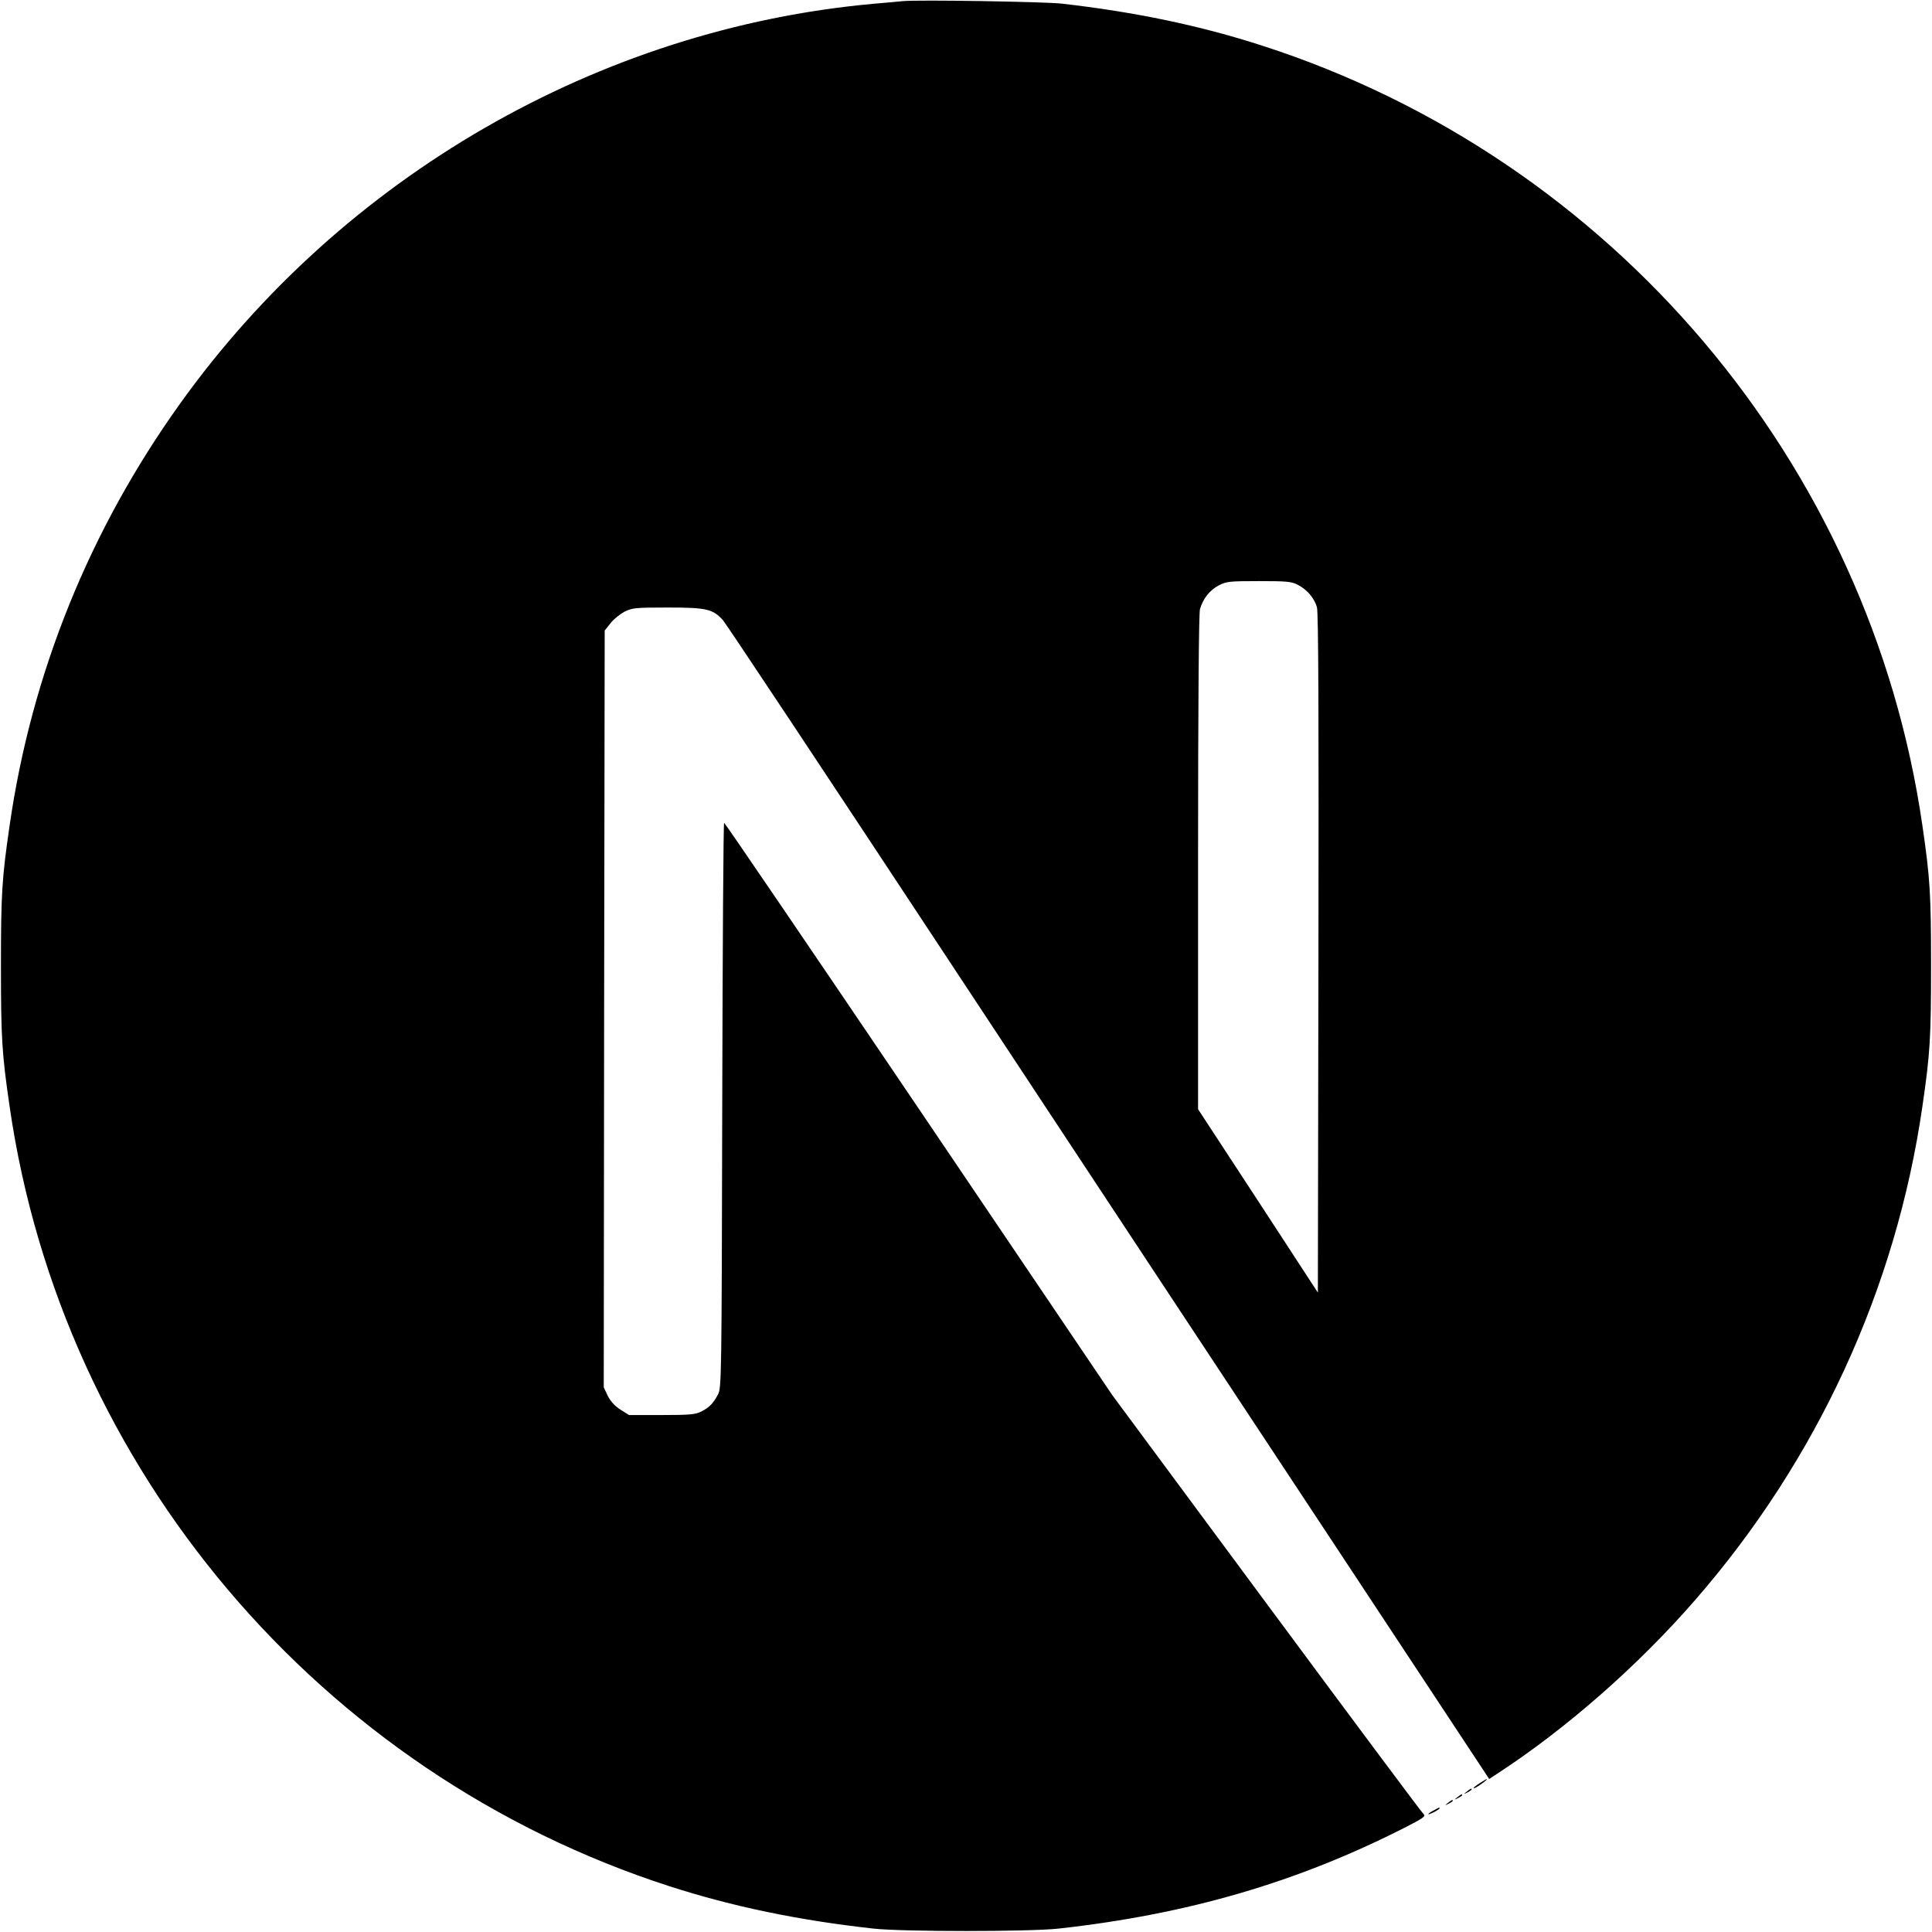
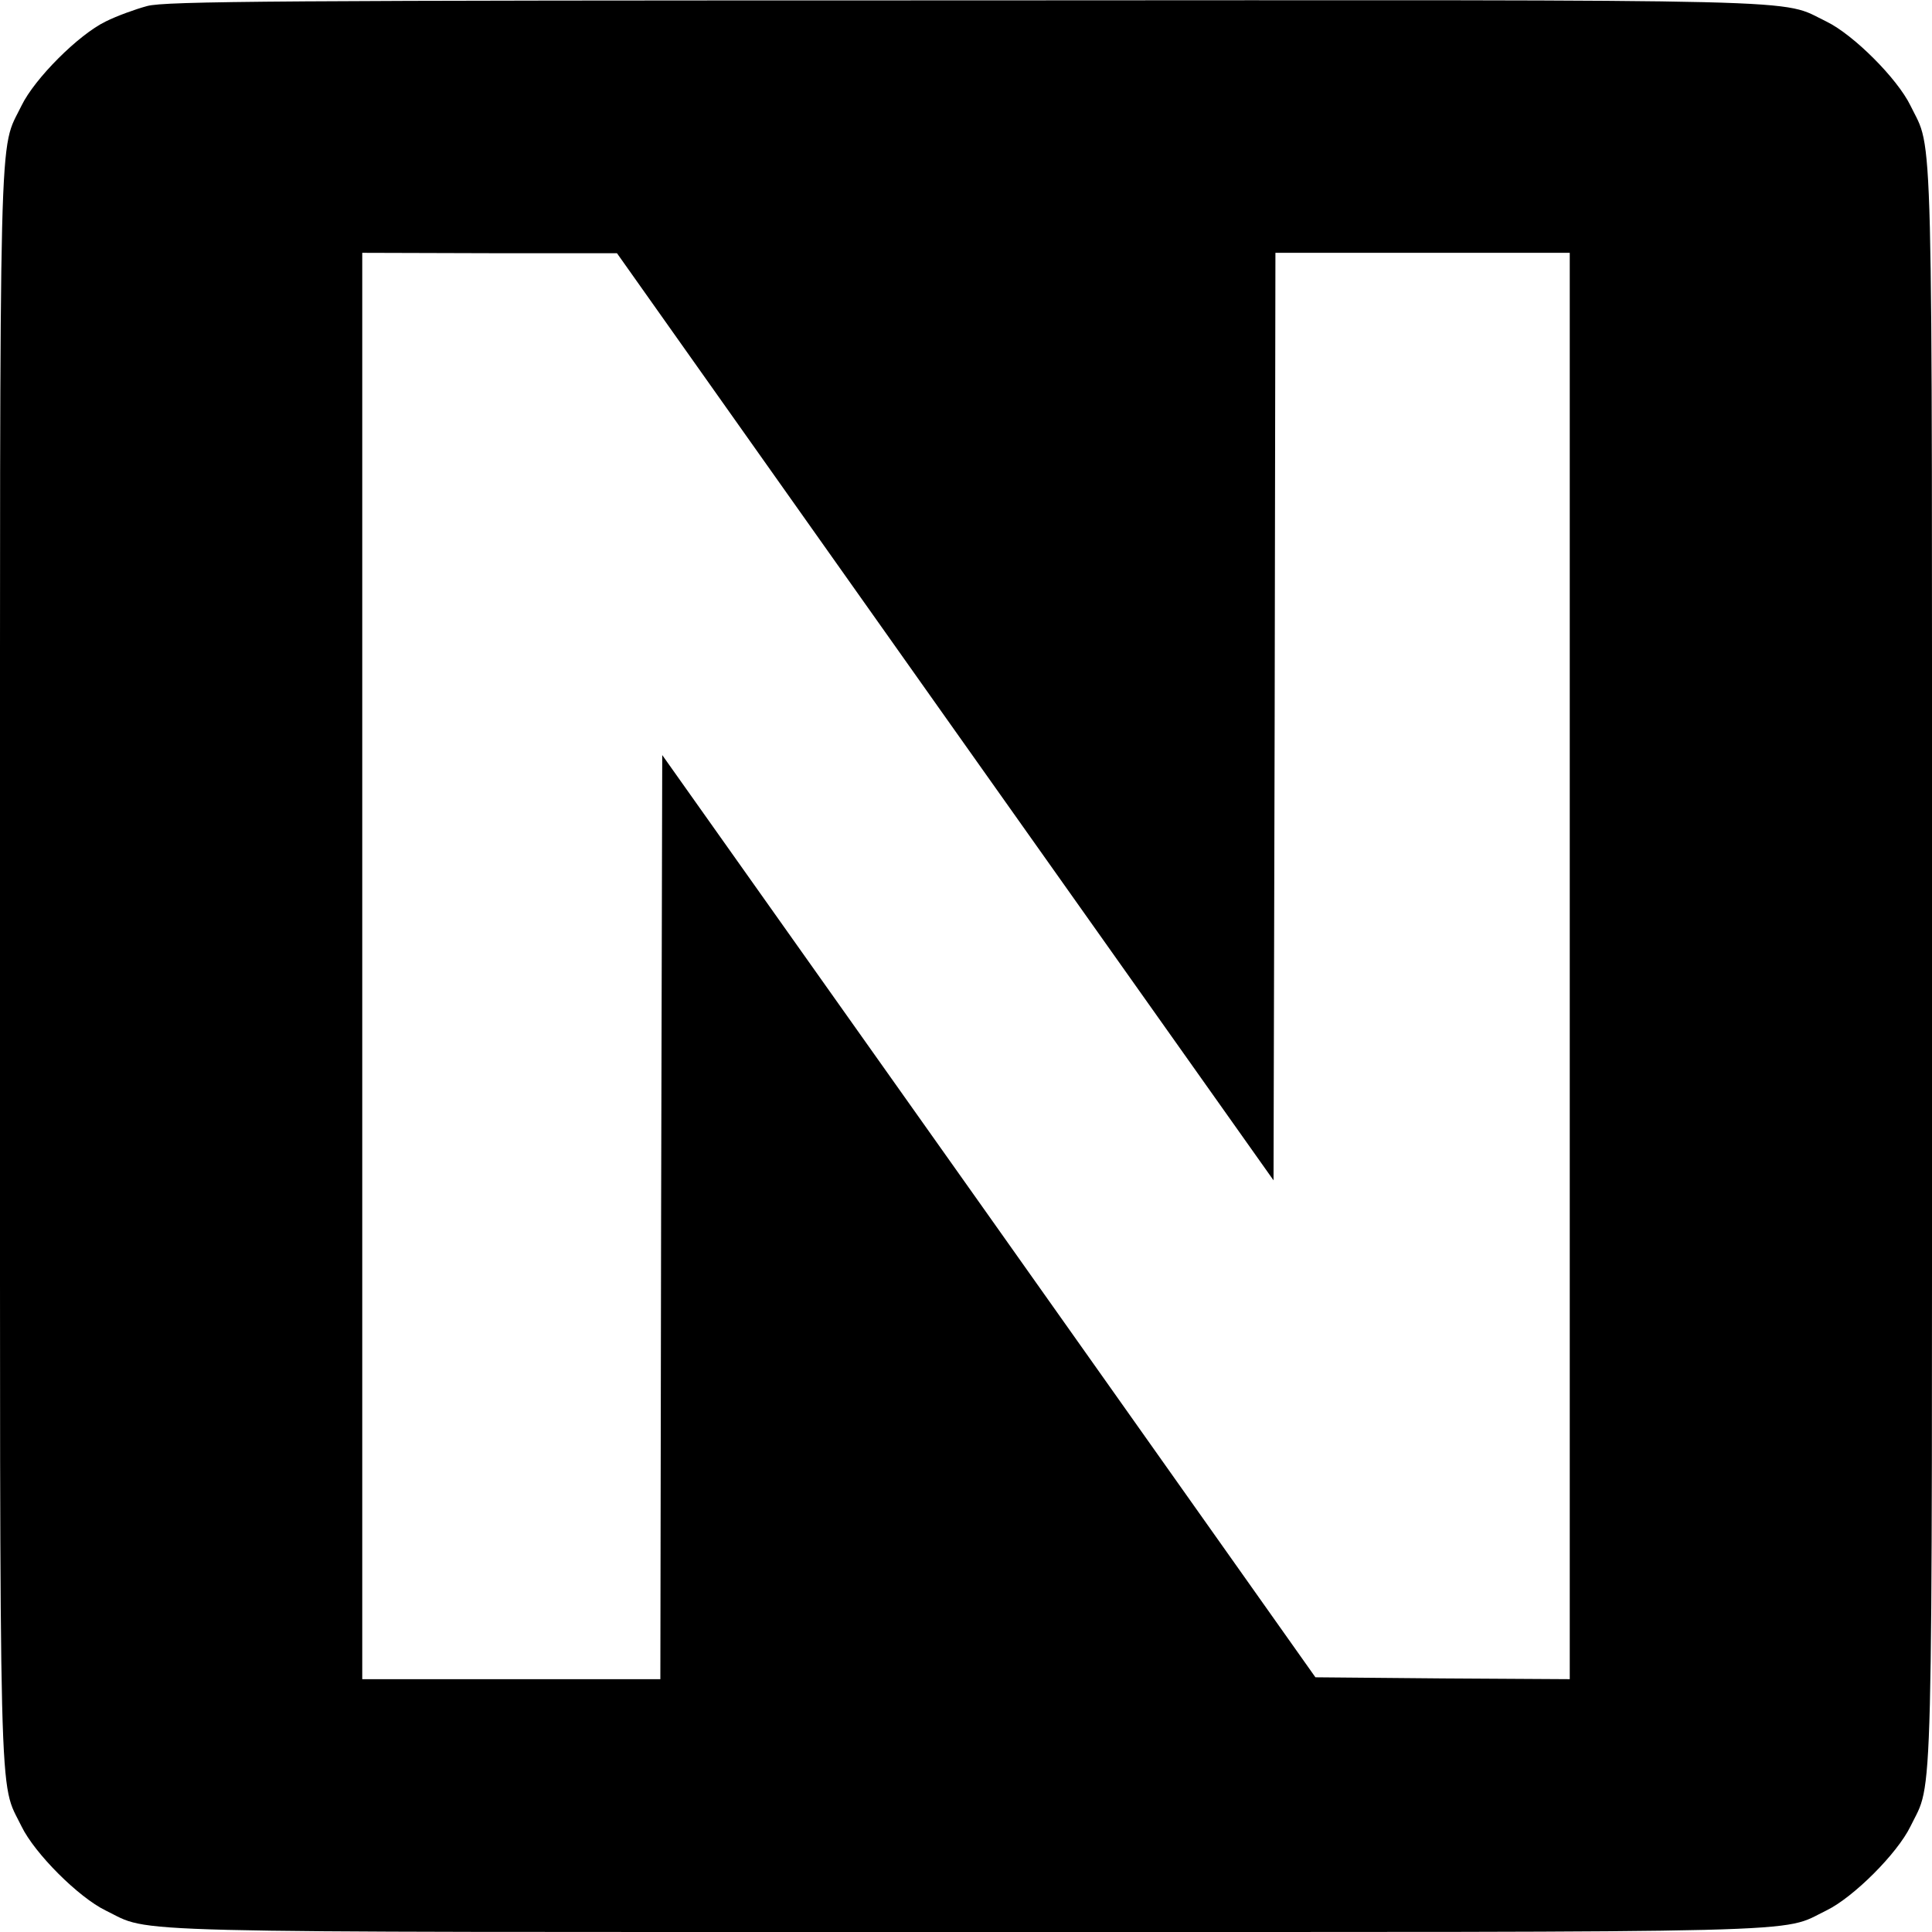
- <svg xmlns="http://www.w3.org/2000/svg" version="1.0" width="1024pt" height="1024pt" viewBox="0 0 1024 1024" preserveAspectRatio="xMidYMid meet">
-   <g transform="translate(0,1024) scale(0.1,-0.1)" fill="#000000" stroke="none">
-     <path d="M4785 10234 c-22 -2 -92 -9 -155 -14 -1453 -131 -2814 -915 -3676 -2120 -480 -670 -787 -1430 -903 -2235 -41 -281 -46 -364 -46 -745 0 -381 5 -464 46 -745 278 -1921 1645 -3535 3499 -4133 332 -107 682 -180 1080 -224 155 -17 825 -17 980 0 687 76 1269 246 1843 539 88 45 105 57 93 67 -8 6 -383 509 -833 1117 l-818 1105 -1025 1517 c-564 834 -1028 1516 -1032 1516 -4 1 -8 -673 -10 -1496 -3 -1441 -4 -1499 -22 -1533 -26 -49 -46 -69 -88 -91 -32 -16 -60 -19 -211 -19 l-173 0 -46 29 c-30 19 -52 44 -67 73 l-21 45 2 2005 3 2006 31 39 c16 21 50 48 74 61 41 20 57 22 230 22 204 0 238 -8 291 -66 15 -16 570 -852 1234 -1859 664 -1007 1572 -2382 2018 -3057 l810 -1227 41 27 c363 236 747 572 1051 922 647 743 1064 1649 1204 2615 41 281 46 364 46 745 0 381 -5 464 -46 745 -278 1921 -1645 3535 -3499 4133 -327 106 -675 179 -1065 223 -96 10 -757 21 -840 13z m2094 -3094 c48 -24 87 -70 101 -118 8 -26 10 -582 8 -1835 l-3 -1798 -317 486 -318 486 0 1307 c0 845 4 1320 10 1343 16 56 51 100 99 126 41 21 56 23 213 23 148 0 174 -2 207 -20z" />
-     <path d="M7843 789 c-35 -22 -46 -37 -15 -20 22 13 58 40 52 41 -3 0 -20 -10 -37 -21z" />
-     <path d="M7774 744 c-18 -14 -18 -15 4 -4 12 6 22 13 22 15 0 8 -5 6 -26 -11z" />
-     <path d="M7724 714 c-18 -14 -18 -15 4 -4 12 6 22 13 22 15 0 8 -5 6 -26 -11z" />
-     <path d="M7674 684 c-18 -14 -18 -15 4 -4 12 6 22 13 22 15 0 8 -5 6 -26 -11z" />
-     <path d="M7598 644 c-38 -20 -36 -28 2 -9 17 9 30 18 30 20 0 7 -1 6 -32 -11z" />
+ <svg xmlns="http://www.w3.org/2000/svg" version="1.0" width="512pt" height="512pt" viewBox="0 0 512 512" preserveAspectRatio="xMidYMid meet">
+   <g transform="translate(0,512) scale(0.1,-0.1)" fill="#000000" stroke="none">
+     <path d="M390 5104 c-30 -8 -80 -26 -110 -41 -72 -35 -188 -151 -223 -223 -61 -126 -57 23 -57 -2280 0 -2303 -4 -2154 57 -2280 35 -72 151 -188 223 -223 126 -61 -23 -57 2280 -57 2303 0 2154 -4 2280 57 72 35 188 151 223 223 61 126 57 -23 57 2280 0 2303 4 2154 -57 2280 -35 72 -151 188 -223 223 -127 61 23 57 -2285 56 -1816 0 -2118 -2 -2165 -15z m2115 -1884 l870 -1228 3 1229 2 1229 390 0 390 0 0 -1890 0 -1890 -337 2 -337 3 -865 1222 -866 1222 -3 -1225 -2 -1224 -395 0 -395 0 0 1890 0 1890 338 -1 337 0 870 -1229z" />
  </g>
</svg>
